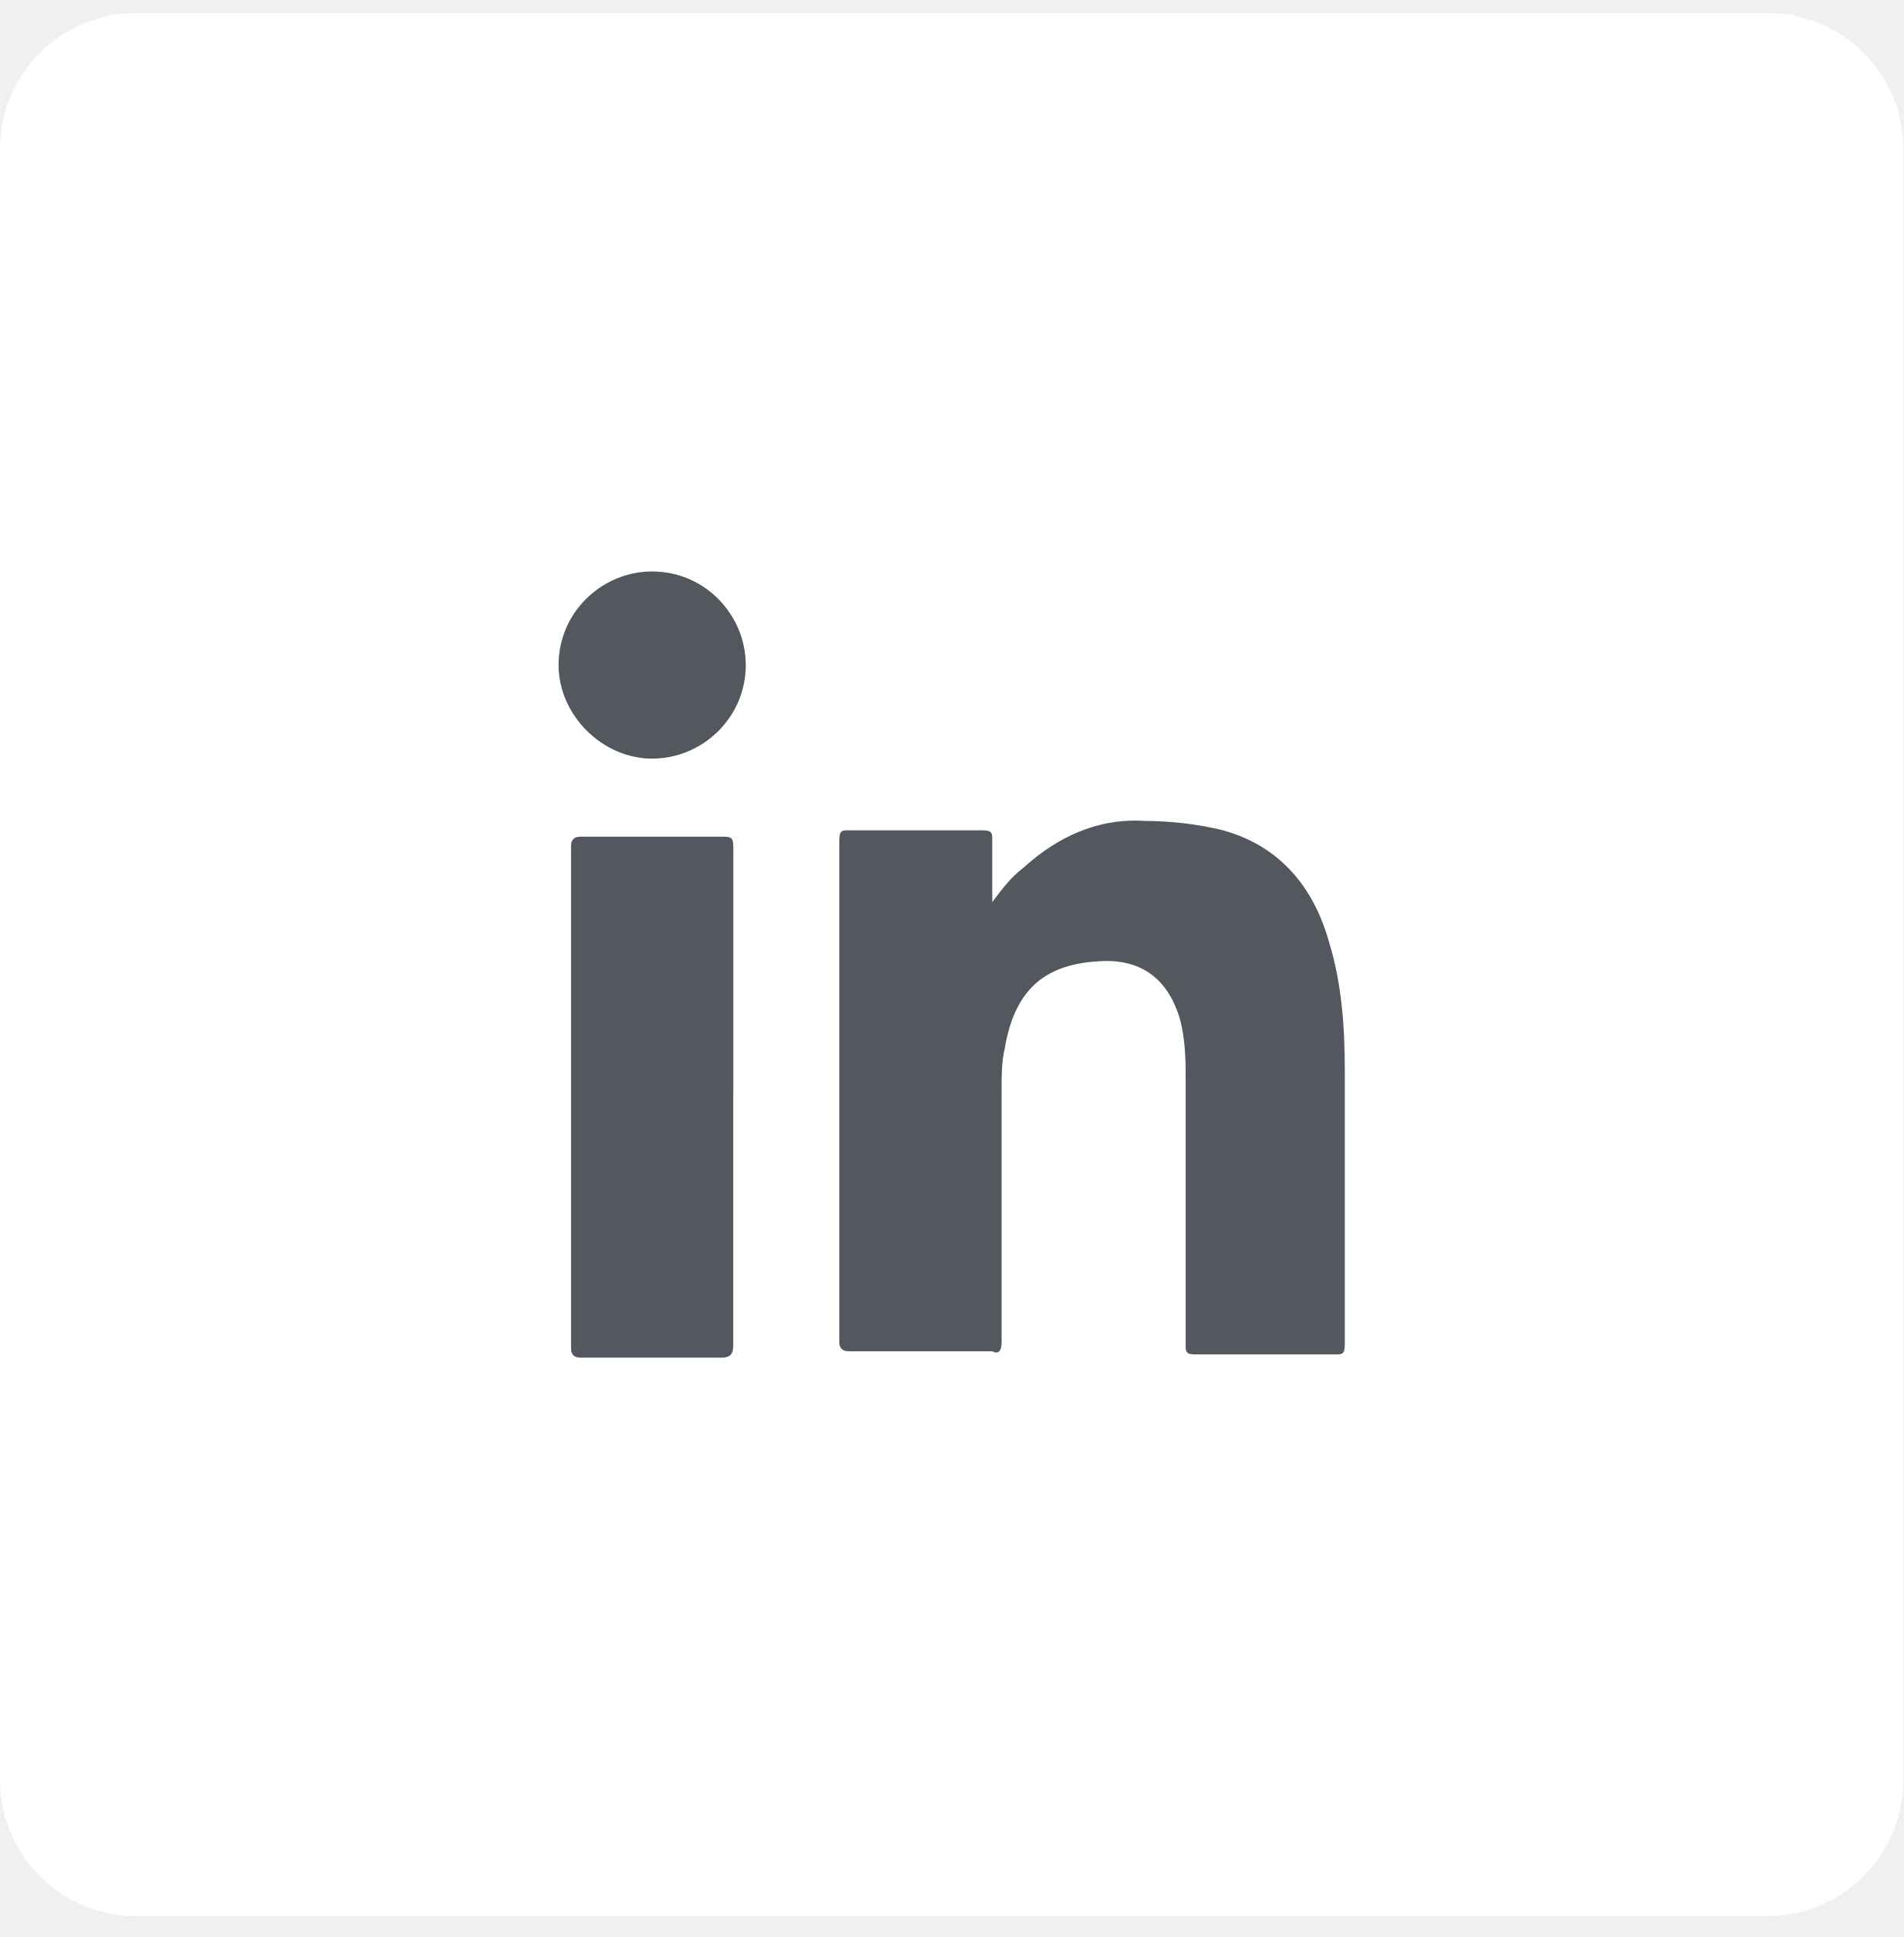
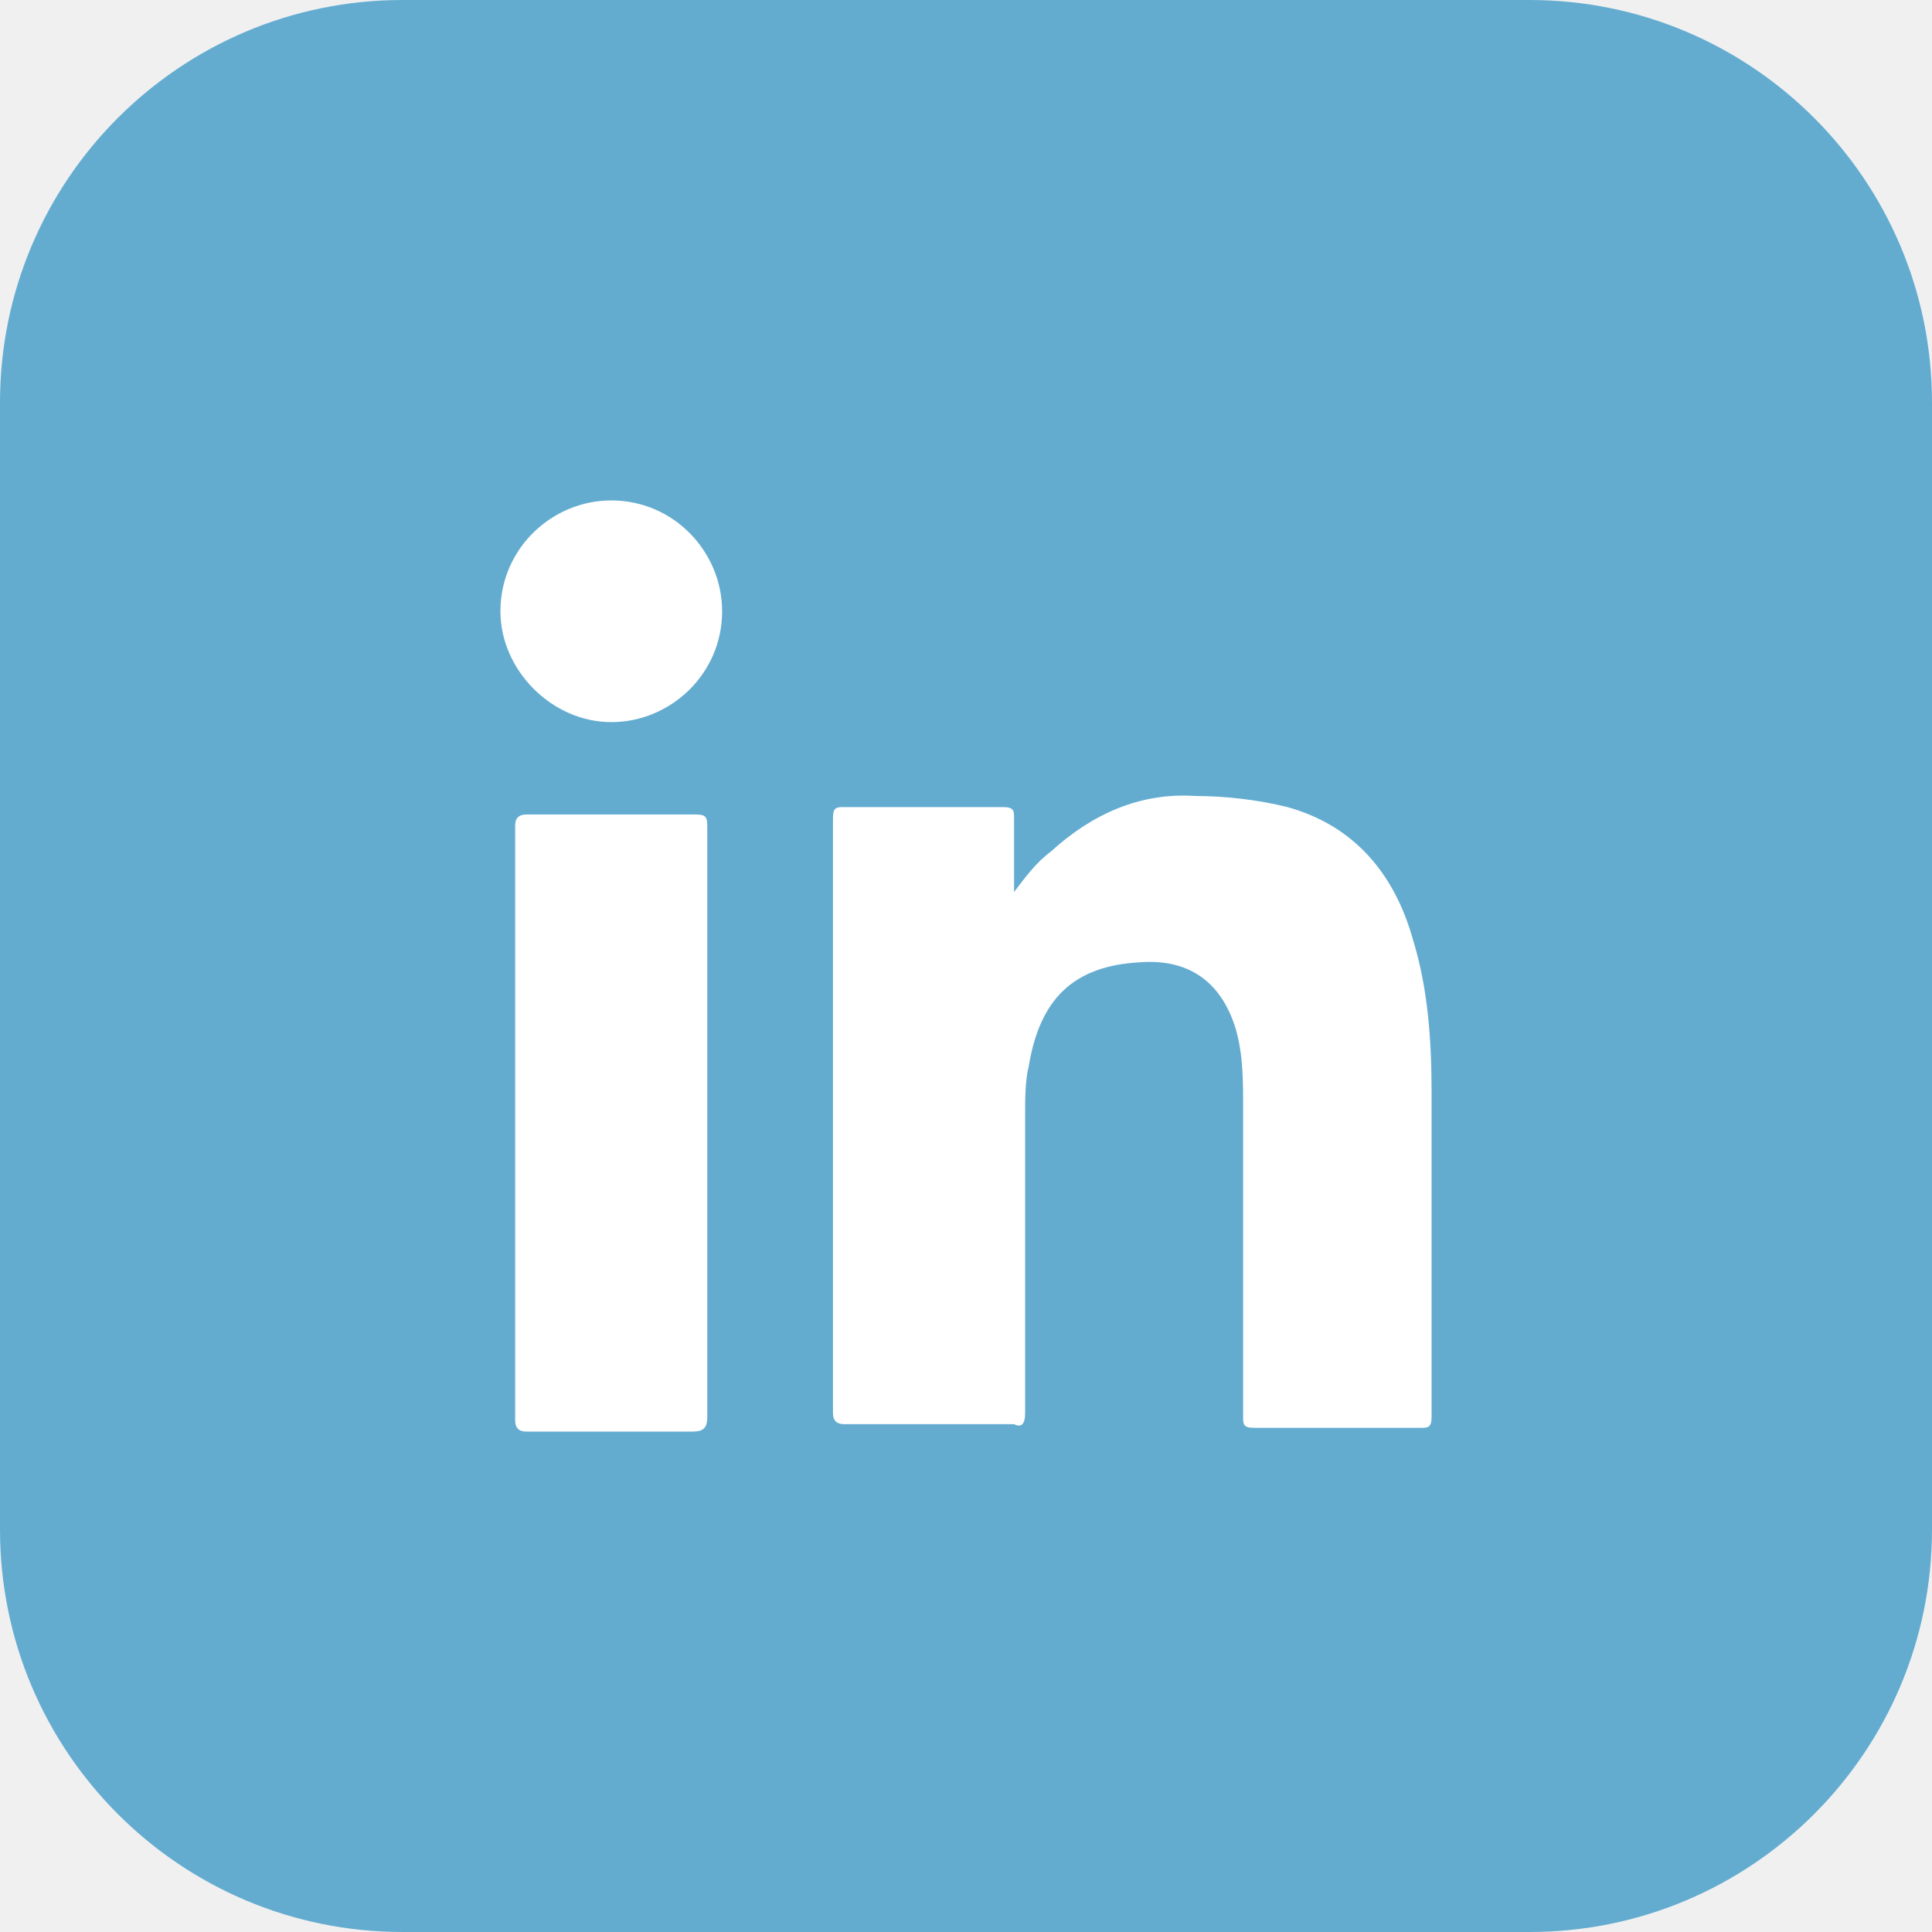
- <svg xmlns="http://www.w3.org/2000/svg" width="56" height="57" fill="none">
-   <rect y=".383" width="56" height="56" rx="4" fill="#fff" />
-   <path d="M29.194 26.545c.275-.367.55-.734.918-1.01 1.01-.918 2.203-1.468 3.58-1.377.734 0 1.56.092 2.295.276 1.652.459 2.662 1.652 3.121 3.305.367 1.193.459 2.478.459 3.763v8.079c0 .275-.092.275-.275.275H35.16c-.275 0-.275-.092-.275-.275V31.87c0-.643 0-1.286-.183-1.928-.368-1.194-1.194-1.744-2.387-1.653-1.653.092-2.479.918-2.754 2.57-.092.368-.092.827-.092 1.194v7.436c0 .275-.092.367-.276.275h-4.222c-.184 0-.276-.091-.276-.275v-14.78c0-.275.092-.275.276-.275h3.947c.276 0 .276.092.276.275v1.836zM21.574 32.24v7.344c0 .276-.091.368-.367.368h-4.13c-.184 0-.276-.092-.276-.276v-14.78c0-.183.092-.275.275-.275H21.3c.275 0 .275.092.275.367v7.252zM21.942 19.57c0 1.561-1.286 2.754-2.754 2.754-1.47 0-2.754-1.285-2.754-2.754 0-1.56 1.285-2.754 2.754-2.754 1.56 0 2.754 1.286 2.754 2.754z" fill="#53575E" />
+ <svg xmlns="http://www.w3.org/2000/svg" width="48" height="48" viewBox="0 0 48 48" fill="none">
+   <rect width="48" height="48" rx="10" fill="#63ACD0" />
+   <path d="M25.194 22.163C25.469 21.796 25.744 21.429 26.111 21.154C27.121 20.235 28.315 19.685 29.692 19.776C30.426 19.776 31.252 19.868 31.987 20.052C33.639 20.511 34.649 21.704 35.108 23.357C35.475 24.55 35.567 25.835 35.567 27.121C35.567 29.783 35.567 32.537 35.567 35.199C35.567 35.474 35.475 35.474 35.292 35.474C33.915 35.474 32.538 35.474 31.16 35.474C30.885 35.474 30.885 35.383 30.885 35.199C30.885 32.629 30.885 30.058 30.885 27.488C30.885 26.845 30.885 26.203 30.701 25.56C30.334 24.367 29.508 23.816 28.315 23.908C26.662 23.999 25.836 24.826 25.561 26.478C25.469 26.845 25.469 27.304 25.469 27.671C25.469 30.15 25.469 32.629 25.469 35.107C25.469 35.383 25.377 35.474 25.194 35.383C23.817 35.383 22.439 35.383 20.971 35.383C20.787 35.383 20.695 35.291 20.695 35.107C20.695 30.15 20.695 25.285 20.695 20.327C20.695 20.052 20.787 20.052 20.971 20.052C22.256 20.052 23.633 20.052 24.918 20.052C25.194 20.052 25.194 20.144 25.194 20.327C25.194 21.062 25.194 21.613 25.194 22.163Z" fill="white" />
+   <path d="M17.572 27.856C17.572 30.334 17.572 32.721 17.572 35.2C17.572 35.475 17.481 35.567 17.205 35.567C15.828 35.567 14.451 35.567 13.074 35.567C12.891 35.567 12.799 35.475 12.799 35.292C12.799 30.334 12.799 25.377 12.799 20.512C12.799 20.328 12.891 20.236 13.074 20.236C14.451 20.236 15.92 20.236 17.297 20.236C17.572 20.236 17.572 20.328 17.572 20.604C17.572 22.898 17.572 25.377 17.572 27.856Z" fill="white" />
+   <path d="M17.941 15.187C17.941 16.747 16.655 17.941 15.187 17.941C13.718 17.941 12.433 16.655 12.433 15.187C12.433 13.626 13.718 12.433 15.187 12.433C16.747 12.433 17.941 13.718 17.941 15.187Z" fill="white" />
</svg>
